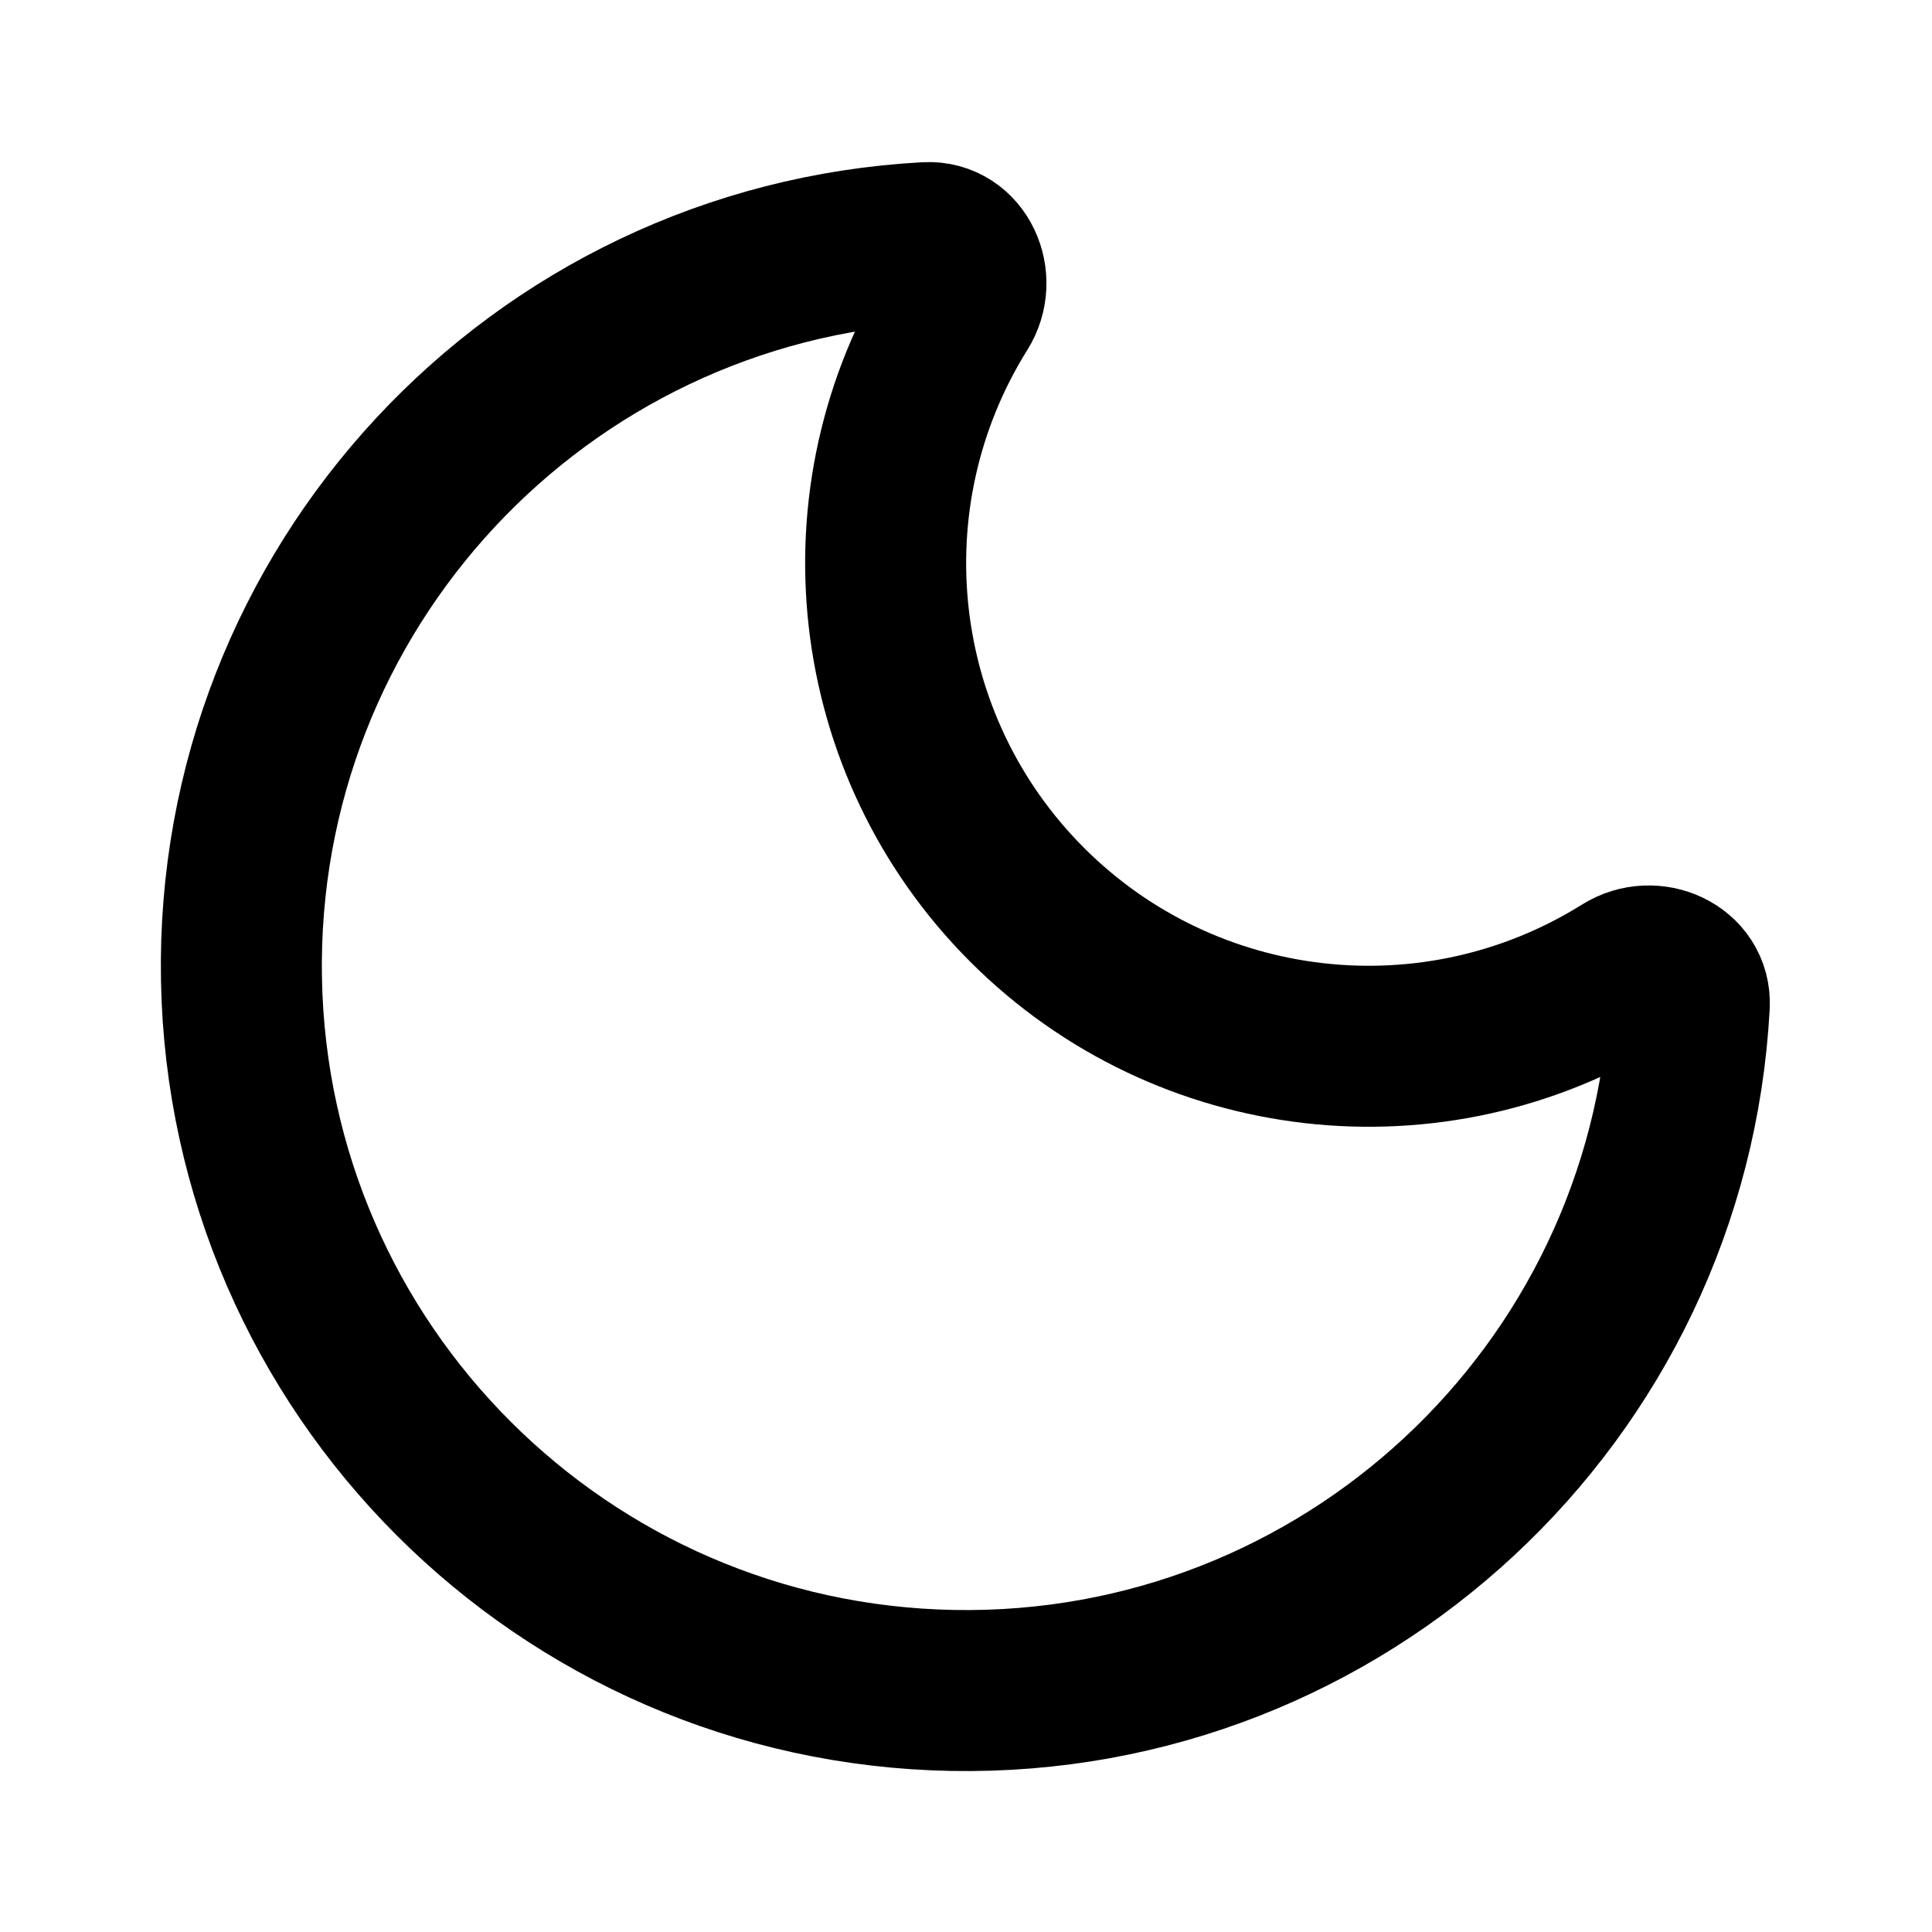
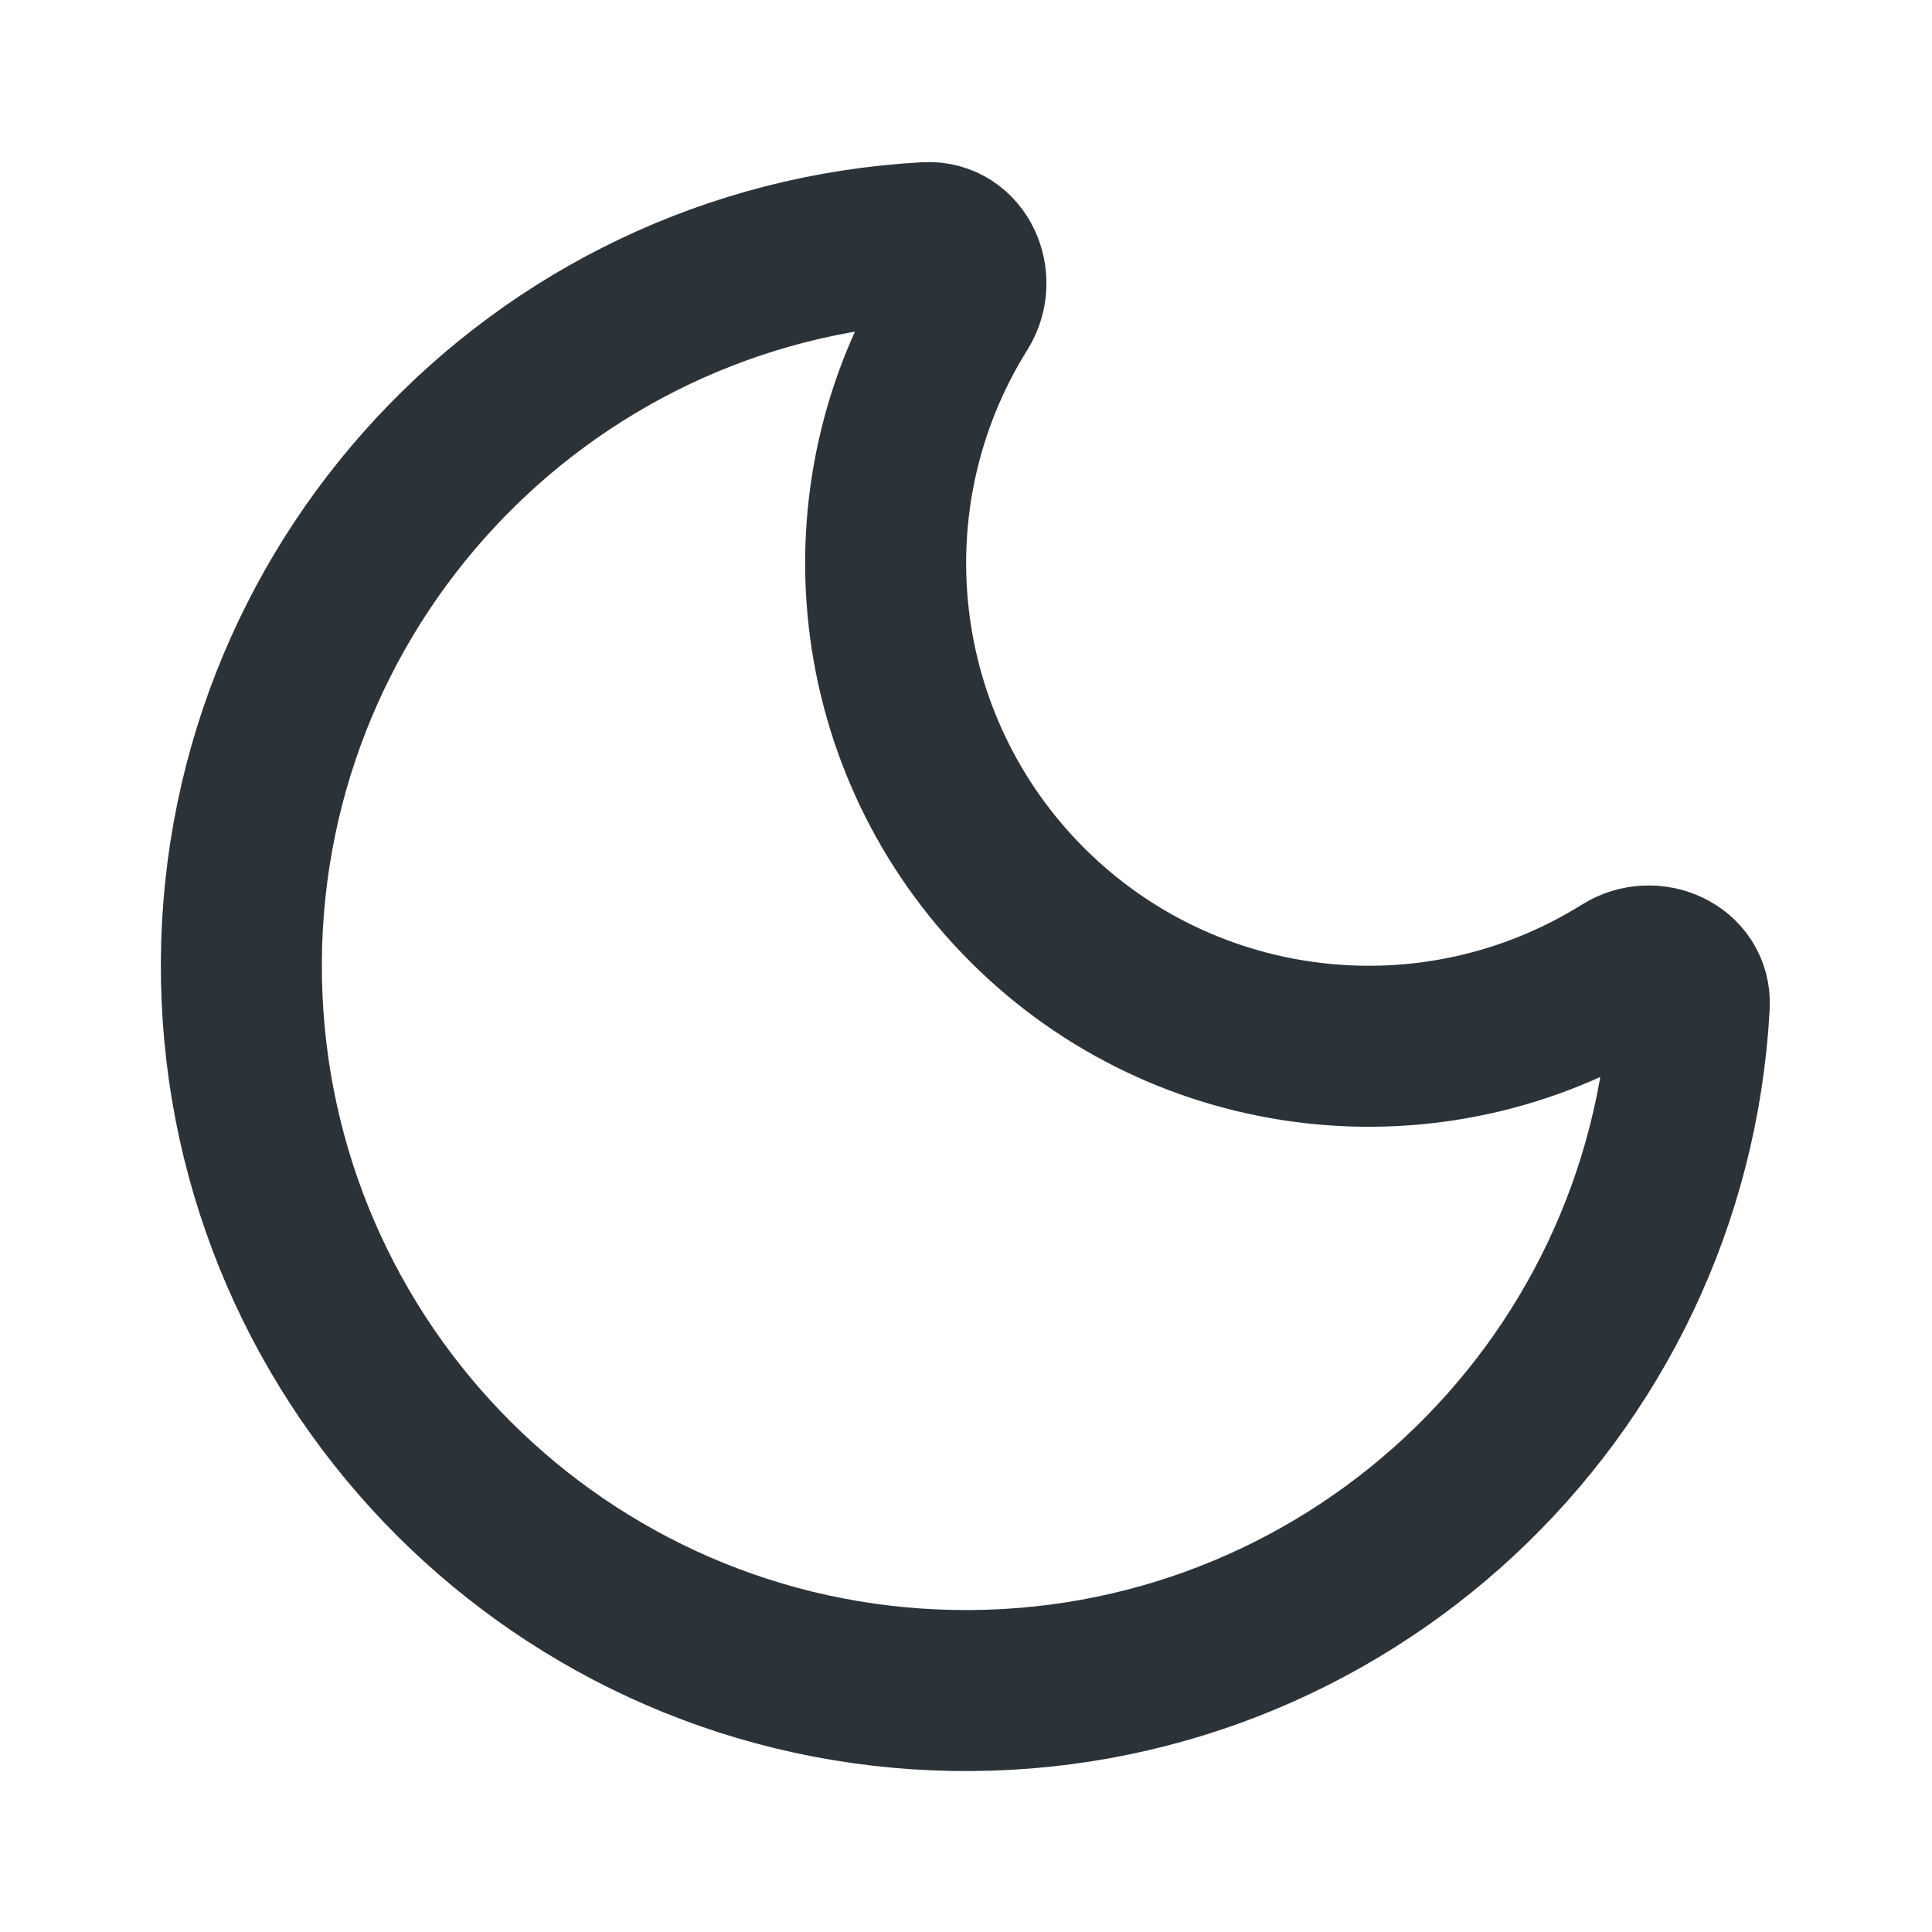
- <svg xmlns="http://www.w3.org/2000/svg" width="24" height="24" viewBox="0 0 24 24" fill="none" stroke="currentColor" stroke-width="2" stroke-linecap="round" stroke-linejoin="round" class="lucide lucide-moon-icon lucide-moon">
+ <svg xmlns="http://www.w3.org/2000/svg" width="24" height="24" viewBox="0 0 24 24" fill="none" stroke="#2C3338" stroke-width="2" stroke-linecap="round" stroke-linejoin="round" class="lucide lucide-moon-icon lucide-moon">
  <path d="M20.985 12.486a9 9 0 1 1-9.473-9.472c.405-.022.617.46.402.803a6 6 0 0 0 8.268 8.268c.344-.215.825-.004.803.401" />
</svg>
